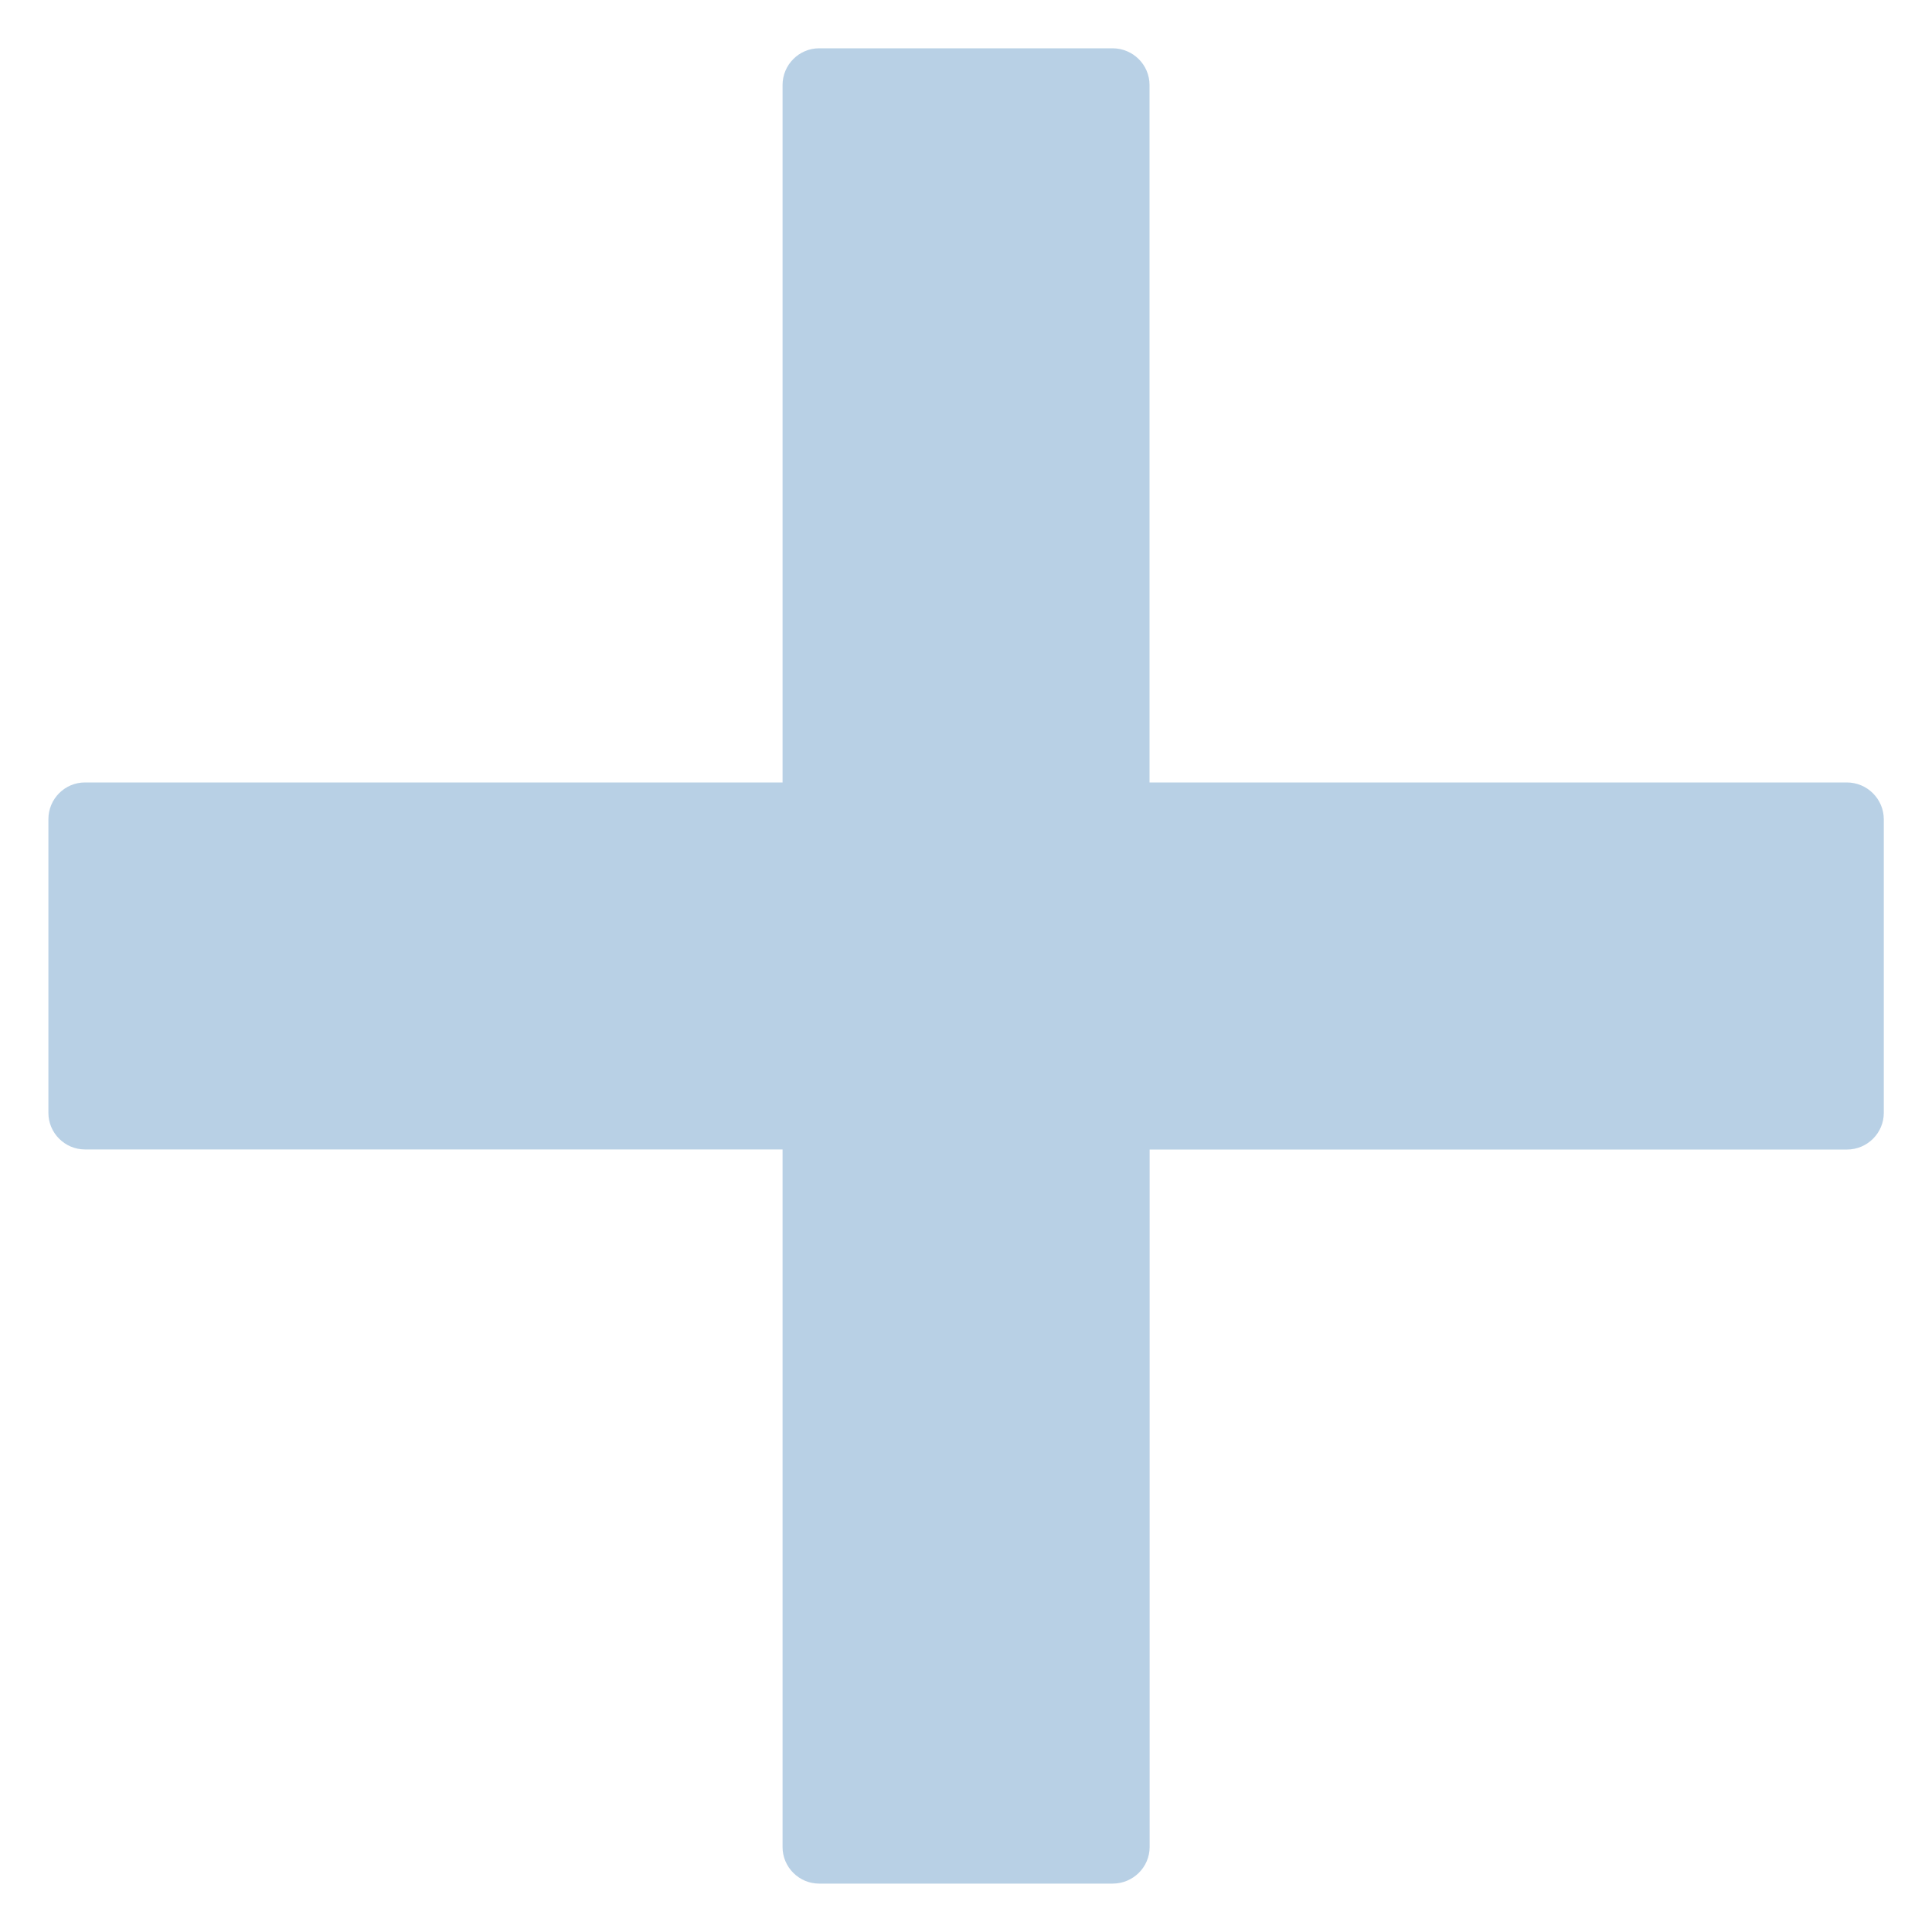
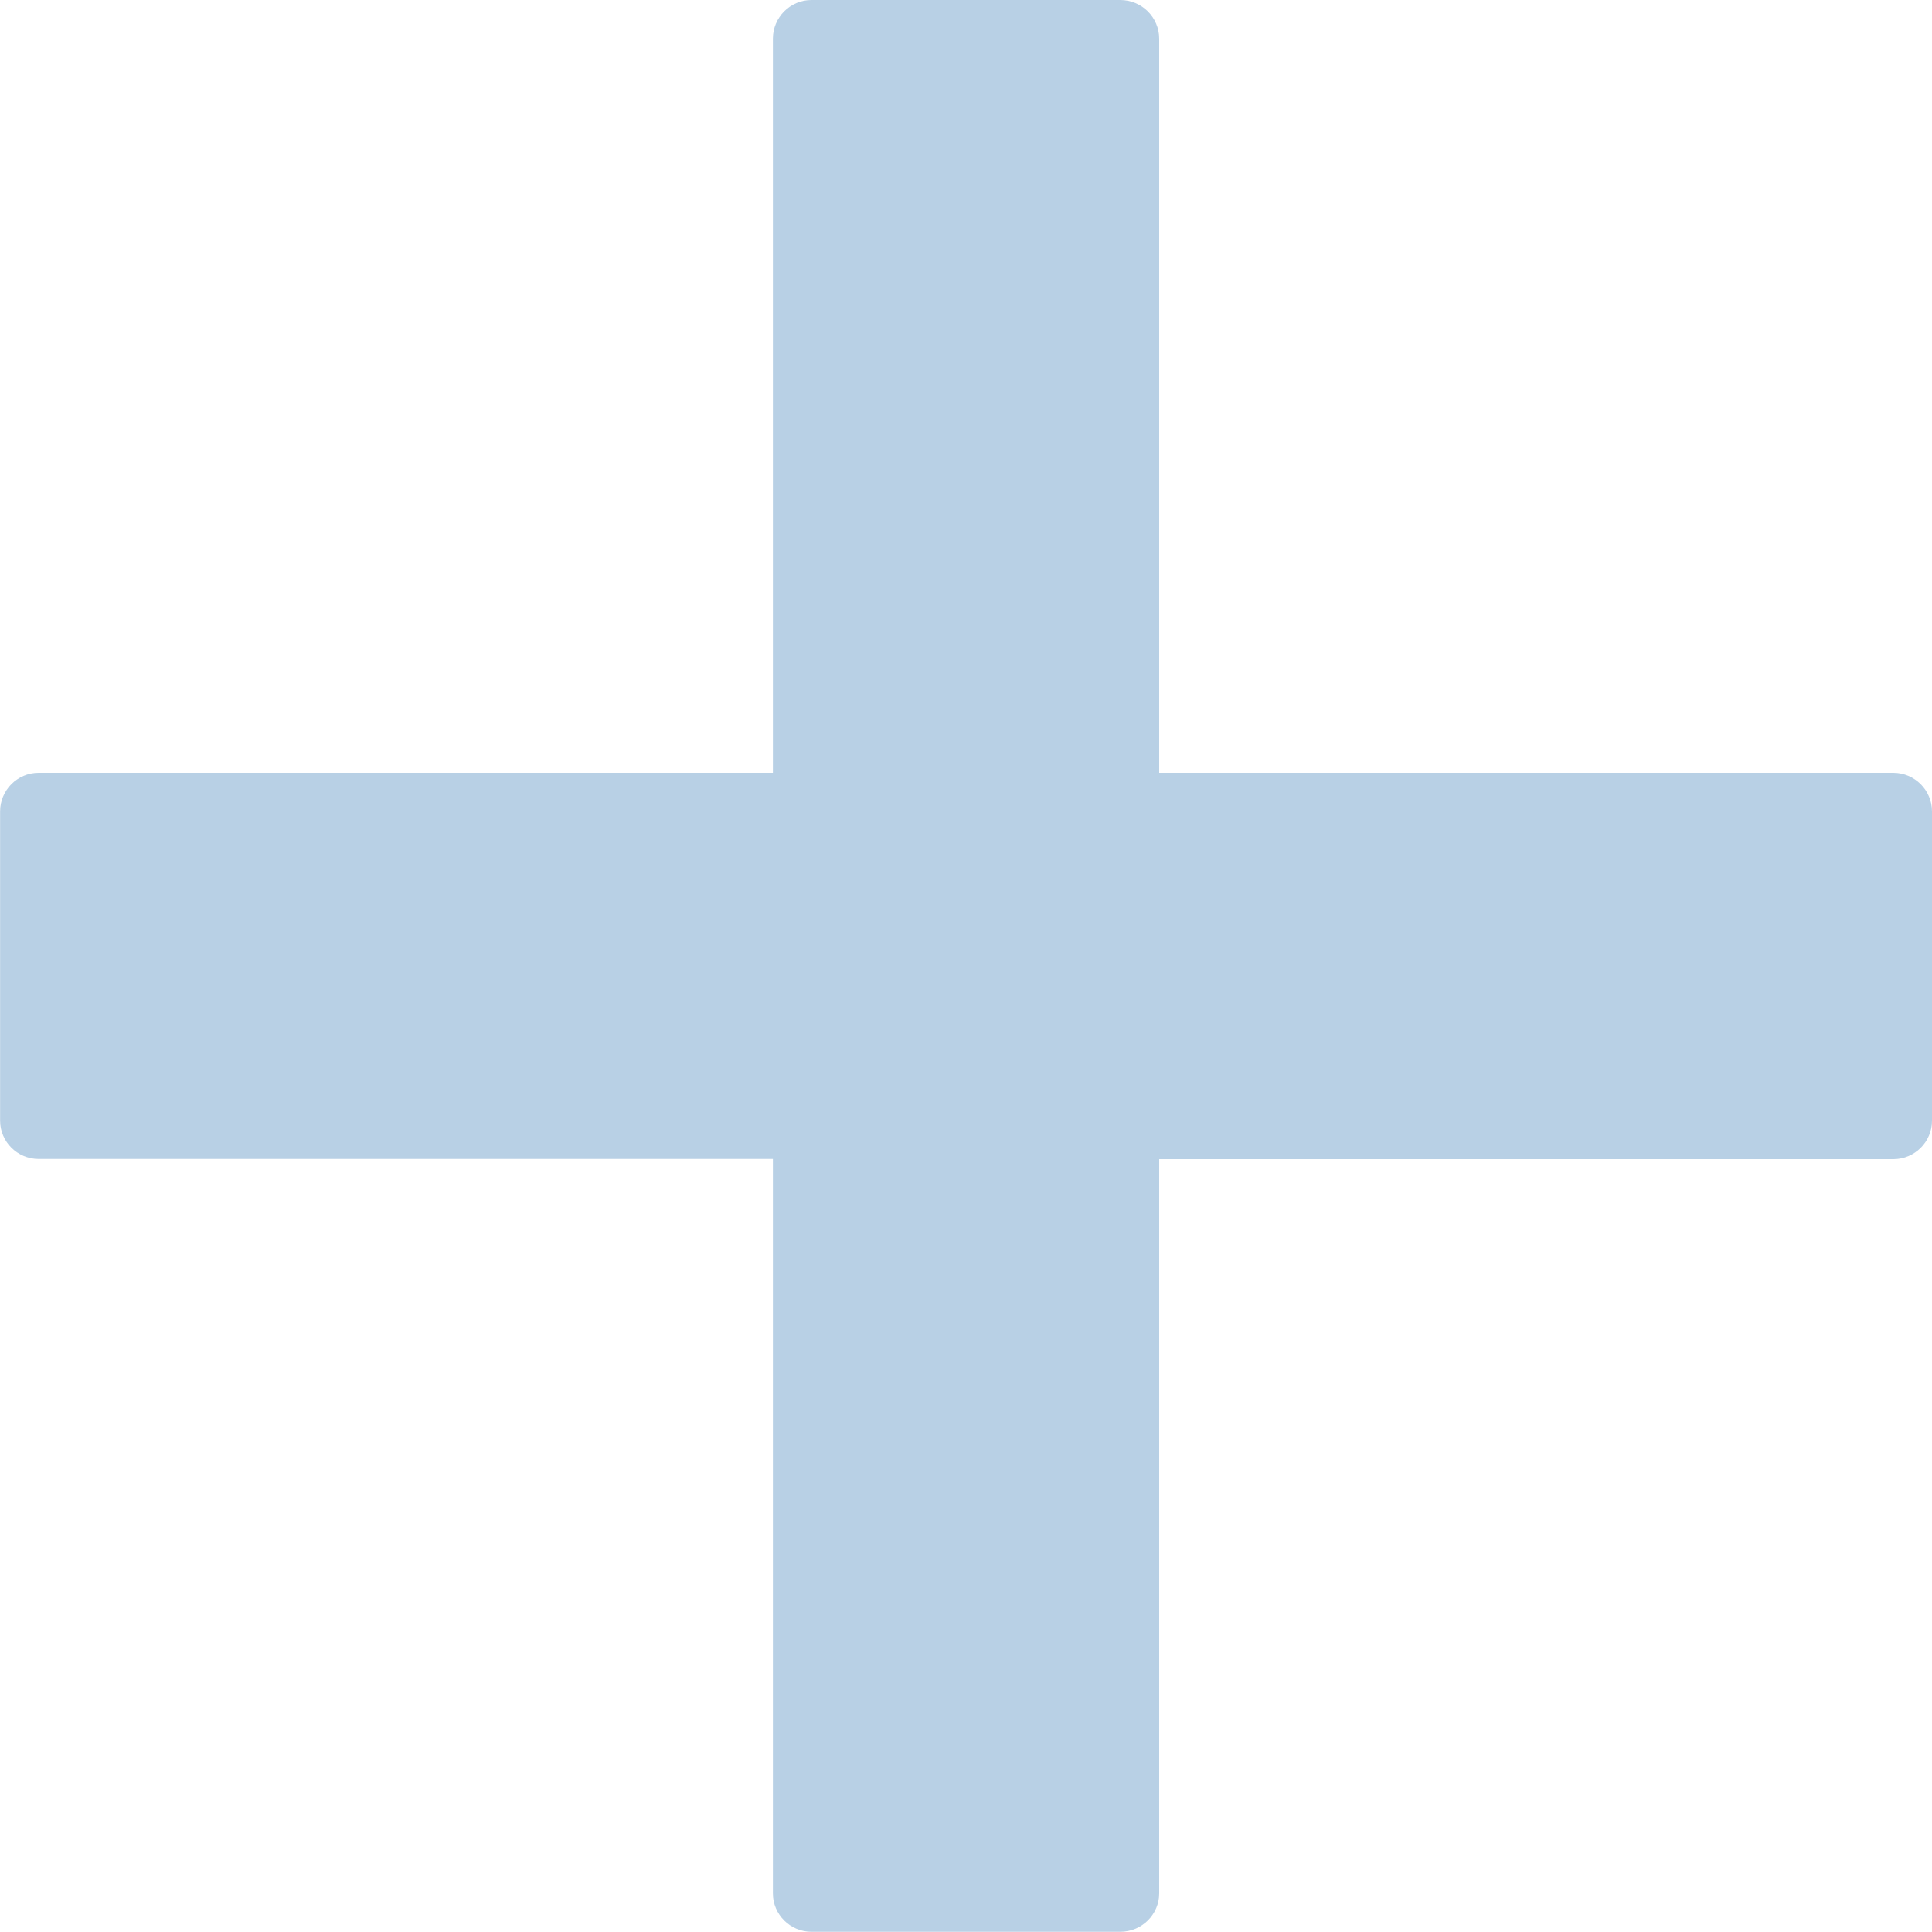
<svg xmlns="http://www.w3.org/2000/svg" version="1.1" id="Layer_1" x="0px" y="0px" width="20px" height="20px" viewBox="0 0 20 20" enable-background="new 0 0 20 20" xml:space="preserve">
  <g id="plus-sign-disabled">
    <g>
-       <rect id="le_wrappier_65_" x="0.5" y="0.5" fill="none" width="19" height="19" />
-       <path id="plus-sign_15_" opacity="0.4" fill="#4E8ABE" enable-background="new    " d="M19.119,8.1H11.9V0.88    c0-0.209-0.171-0.38-0.383-0.38H8.479c-0.208,0-0.378,0.171-0.378,0.38V8.1H0.879c-0.208,0-0.378,0.17-0.378,0.38v3.041    c0,0.208,0.171,0.378,0.378,0.378h7.222v7.222c0,0.208,0.171,0.378,0.378,0.378h3.039c0.213,0,0.383-0.172,0.383-0.378V11.9h7.219    c0.21,0,0.381-0.171,0.381-0.379V8.48C19.5,8.271,19.329,8.1,19.119,8.1z" />
+       <rect id="le_wrappier_146_" fill="none" width="20" height="20" />
+       <path id="plus-sign_24_" opacity="0.4" fill="#4E8ABE" enable-background="new    " d="M19.6,8H12V0.4C12,0.18,11.82,0,11.598,0    H8.399C8.18,0,8.001,0.18,8.001,0.4V8H0.399C0.18,8,0.001,8.18,0.001,8.4v3.201c0,0.219,0.18,0.397,0.398,0.397h7.602v7.603    c0,0.219,0.18,0.397,0.398,0.397h3.199c0.224,0,0.402-0.181,0.402-0.397V12h7.6c0.221,0,0.4-0.18,0.4-0.398V8.4    C20,8.18,19.82,8,19.6,8z" />
    </g>
  </g>
  <g id="Layer_1_1_">
</g>
</svg>
